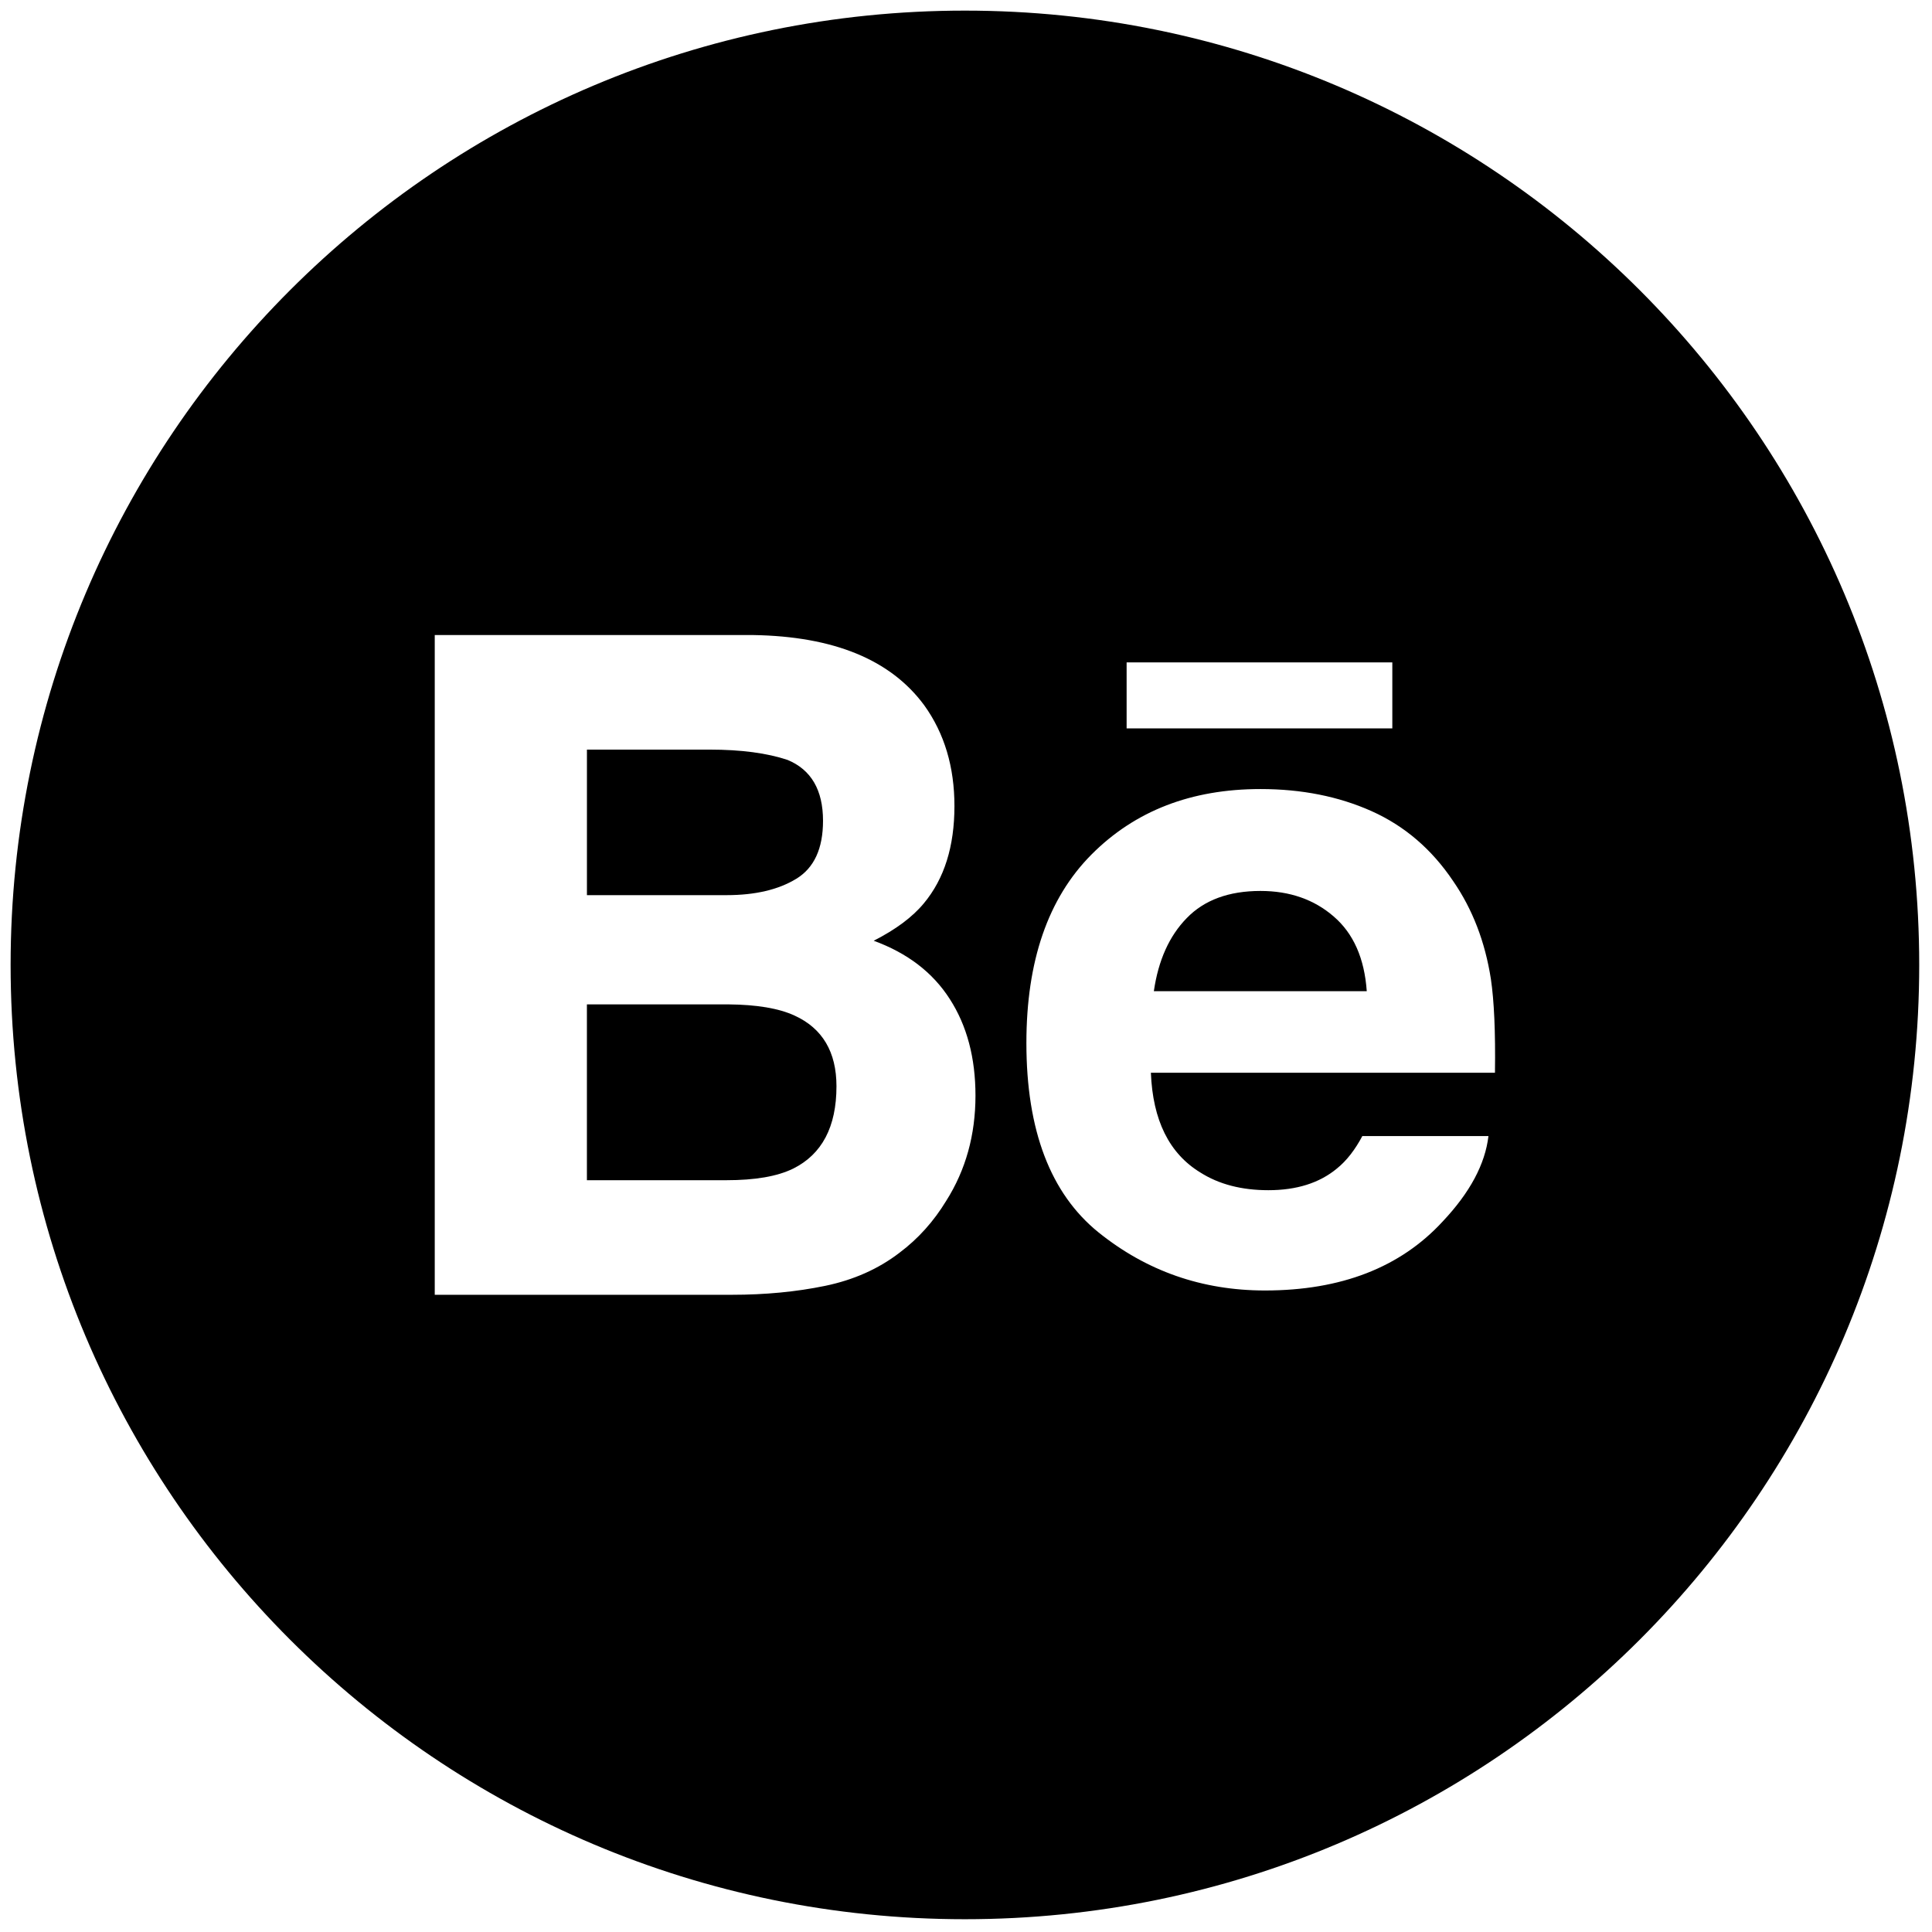
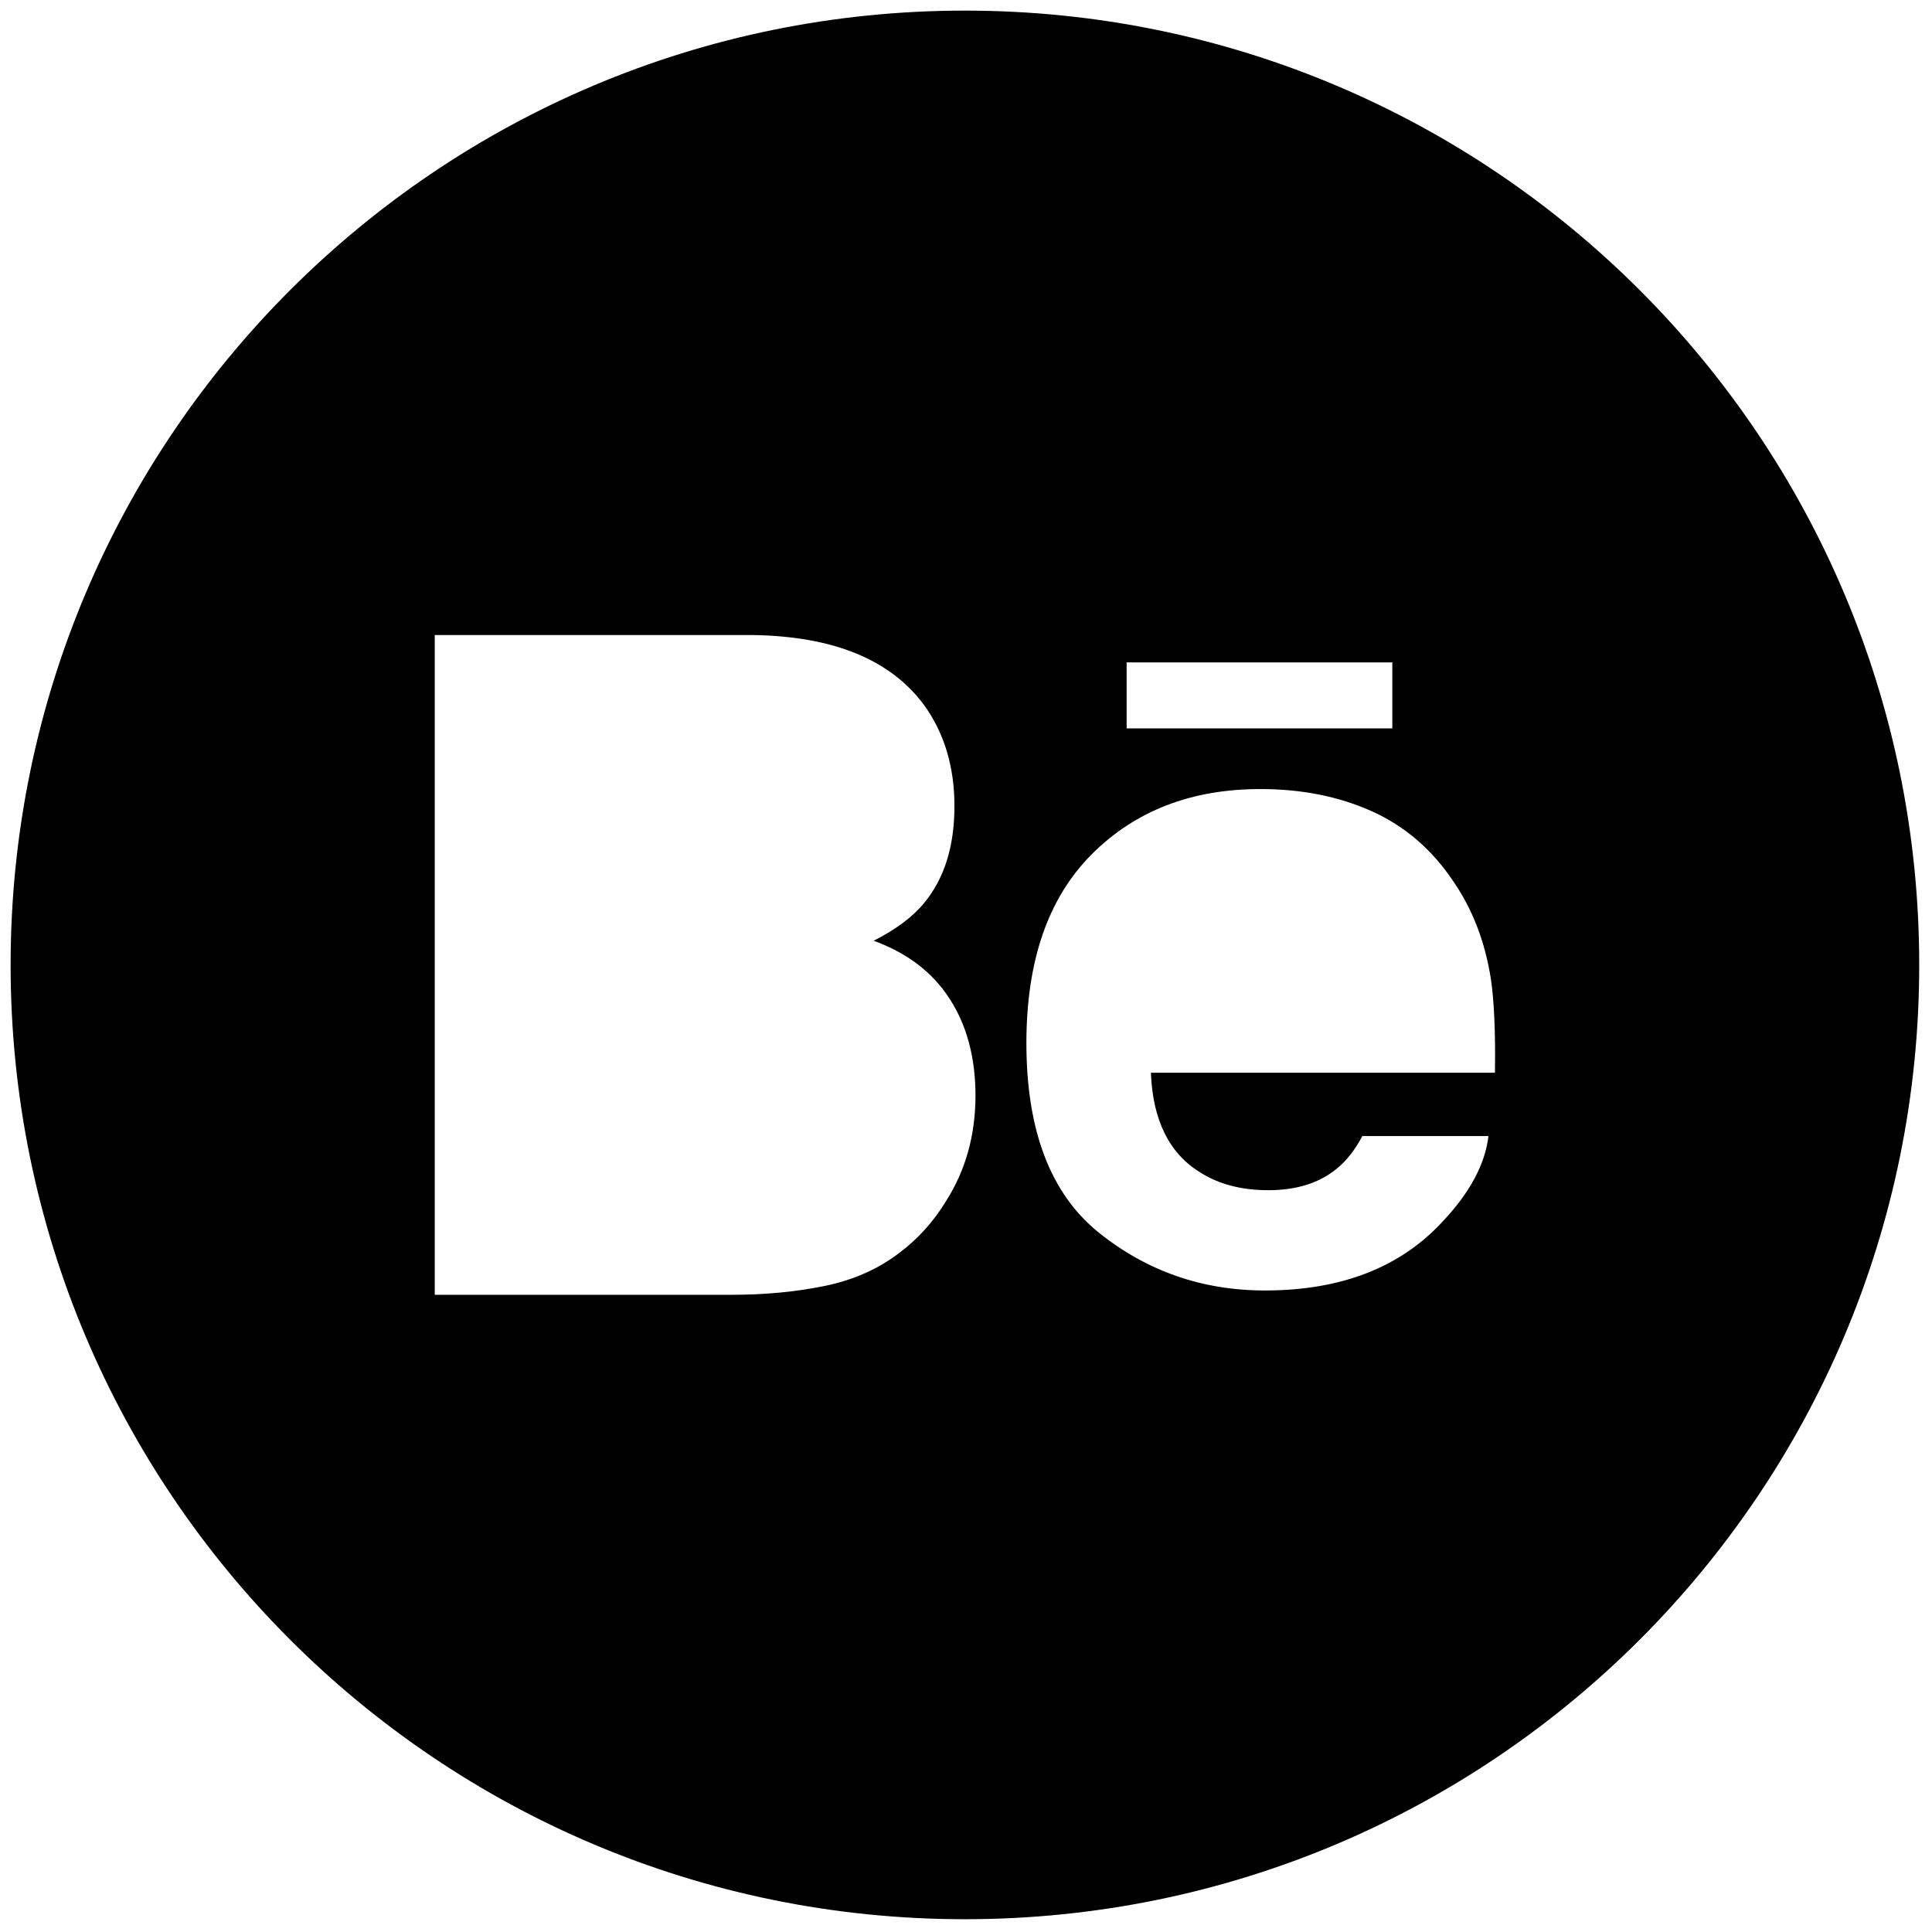
- <svg xmlns="http://www.w3.org/2000/svg" version="1.1" width="256" height="256" viewBox="0 0 256 256" xml:space="preserve">
+ <svg xmlns="http://www.w3.org/2000/svg" version="1.1" width="50" height="50" viewBox="0 0 256 256" xml:space="preserve">
  <defs>
</defs>
  <g style="stroke: none; stroke-width: 0; stroke-dasharray: none; stroke-linecap: butt; stroke-linejoin: miter; stroke-miterlimit: 10; fill: none; fill-rule: nonzero; opacity: 1;" transform="translate(1.406593 1.406593) scale(2.81 2.81)">
-     <path d="M 58.938 41.512 c -1.498 0 -2.655 0.431 -3.476 1.278 c -0.827 0.845 -1.342 1.995 -1.553 3.45 h 10.04 v 0 c -0.109 -1.549 -0.626 -2.721 -1.557 -3.522 C 61.468 41.915 60.314 41.512 58.938 41.512 z" style="stroke: none; stroke-width: 1; stroke-dasharray: none; stroke-linecap: butt; stroke-linejoin: miter; stroke-miterlimit: 10; fill: rgb(0,0,0); fill-rule: nonzero; opacity: 1;" transform=" matrix(1 0 0 1 0 0) " stroke-linecap="round" />
-     <path d="M 37.047 40.939 c 0.842 -0.513 1.262 -1.425 1.262 -2.735 c 0 -1.447 -0.556 -2.408 -1.671 -2.87 c -0.958 -0.321 -2.185 -0.487 -3.672 -0.487 h -5.79 v 6.863 h 6.583 C 35.111 41.71 36.205 41.453 37.047 40.939 z" style="stroke: none; stroke-width: 1; stroke-dasharray: none; stroke-linecap: butt; stroke-linejoin: miter; stroke-miterlimit: 10; fill: rgb(0,0,0); fill-rule: nonzero; opacity: 1;" transform=" matrix(1 0 0 1 0 0) " stroke-linecap="round" />
-     <path d="M 36.964 47.388 c -0.737 -0.341 -1.777 -0.515 -3.111 -0.527 h -6.678 v 8.291 h 6.574 c 1.351 0 2.396 -0.177 3.151 -0.546 c 1.361 -0.678 2.043 -1.969 2.043 -3.885 C 38.943 49.105 38.282 47.988 36.964 47.388 z" style="stroke: none; stroke-width: 1; stroke-dasharray: none; stroke-linecap: butt; stroke-linejoin: miter; stroke-miterlimit: 10; fill: rgb(0,0,0); fill-rule: nonzero; opacity: 1;" transform=" matrix(1 0 0 1 0 0) " stroke-linecap="round" />
+     <path d="M 58.938 41.512 c -1.498 0 -2.655 0.431 -3.476 1.278 c -0.827 0.845 -1.342 1.995 -1.553 3.45 h 10.04 v 0 c -0.109 -1.549 -0.626 -2.721 -1.557 -3.522 C 61.468 41.915 60.314 41.512 58.938 41.512 z" style="stroke: none; stroke-width: 1; stroke-dasharray: none; stroke-linecap: butt; stroke-linejoin: miter; stroke-miterlimit: 10; fill: rgb(255,255,255); fill-rule: nonzero; opacity: 1;" transform=" matrix(1 0 0 1 0 0) " stroke-linecap="round" />
+     <path d="M 37.047 40.939 c 0.842 -0.513 1.262 -1.425 1.262 -2.735 c 0 -1.447 -0.556 -2.408 -1.671 -2.87 c -0.958 -0.321 -2.185 -0.487 -3.672 -0.487 h -5.79 v 6.863 h 6.583 C 35.111 41.71 36.205 41.453 37.047 40.939 z" style="stroke: none; stroke-width: 1; stroke-dasharray: none; stroke-linecap: butt; stroke-linejoin: miter; stroke-miterlimit: 10; fill: rgb(255,255,255); fill-rule: nonzero; opacity: 1;" transform=" matrix(1 0 0 1 0 0) " stroke-linecap="round" />
+     <path d="M 36.964 47.388 c -0.737 -0.341 -1.777 -0.515 -3.111 -0.527 h -6.678 v 8.291 h 6.574 c 1.351 0 2.396 -0.177 3.151 -0.546 c 1.361 -0.678 2.043 -1.969 2.043 -3.885 C 38.943 49.105 38.282 47.988 36.964 47.388 z" style="stroke: none; stroke-width: 1; stroke-dasharray: none; stroke-linecap: butt; stroke-linejoin: miter; stroke-miterlimit: 10; fill: rgb(255,255,255); fill-rule: nonzero; opacity: 1;" transform=" matrix(1 0 0 1 0 0) " stroke-linecap="round" />
    <path d="M 45 0 C 20.147 0 0 20.147 0 45 c 0 24.853 20.147 45 45 45 c 24.853 0 45 -20.147 45 -45 C 90 20.147 69.853 0 45 0 z M 52.625 30.735 h 12.529 v 3.112 h -0.001 H 52.625 V 30.735 z M 44.115 56.129 c -0.589 0.968 -1.321 1.785 -2.201 2.444 c -0.99 0.761 -2.163 1.283 -3.511 1.562 c -1.352 0.279 -2.816 0.42 -4.393 0.42 H 20 V 29.445 h 15.025 c 3.787 0.062 6.472 1.159 8.058 3.314 c 0.951 1.322 1.423 2.907 1.423 4.751 c 0 1.902 -0.477 3.424 -1.438 4.58 c -0.534 0.648 -1.324 1.238 -2.369 1.77 c 1.583 0.579 2.784 1.492 3.587 2.748 c 0.808 1.252 1.212 2.772 1.212 4.557 C 45.497 53.011 45.042 54.667 44.115 56.129 z M 69.994 50.084 H 53.769 c 0.089 2.24 0.863 3.806 2.329 4.702 c 0.884 0.562 1.956 0.837 3.212 0.837 c 1.324 0 2.403 -0.335 3.233 -1.023 c 0.453 -0.365 0.852 -0.879 1.197 -1.529 h 5.947 c -0.156 1.323 -0.872 2.664 -2.159 4.028 c -1.994 2.167 -4.79 3.253 -8.381 3.253 c -2.967 0 -5.581 -0.916 -7.85 -2.742 c -2.262 -1.832 -3.398 -4.804 -3.398 -8.927 c 0 -3.866 1.02 -6.825 3.066 -8.885 c 2.054 -2.064 4.705 -3.091 7.972 -3.091 c 1.937 0 3.683 0.346 5.24 1.042 c 1.553 0.697 2.836 1.793 3.847 3.3 c 0.915 1.327 1.503 2.862 1.777 4.609 C 69.953 46.677 70.022 48.154 69.994 50.084 z" style="stroke: none; stroke-width: 1; stroke-dasharray: none; stroke-linecap: butt; stroke-linejoin: miter; stroke-miterlimit: 10; fill: rgb(0,0,0); fill-rule: nonzero; opacity: 1;" transform=" matrix(1 0 0 1 0 0) " stroke-linecap="round" />
  </g>
</svg>
